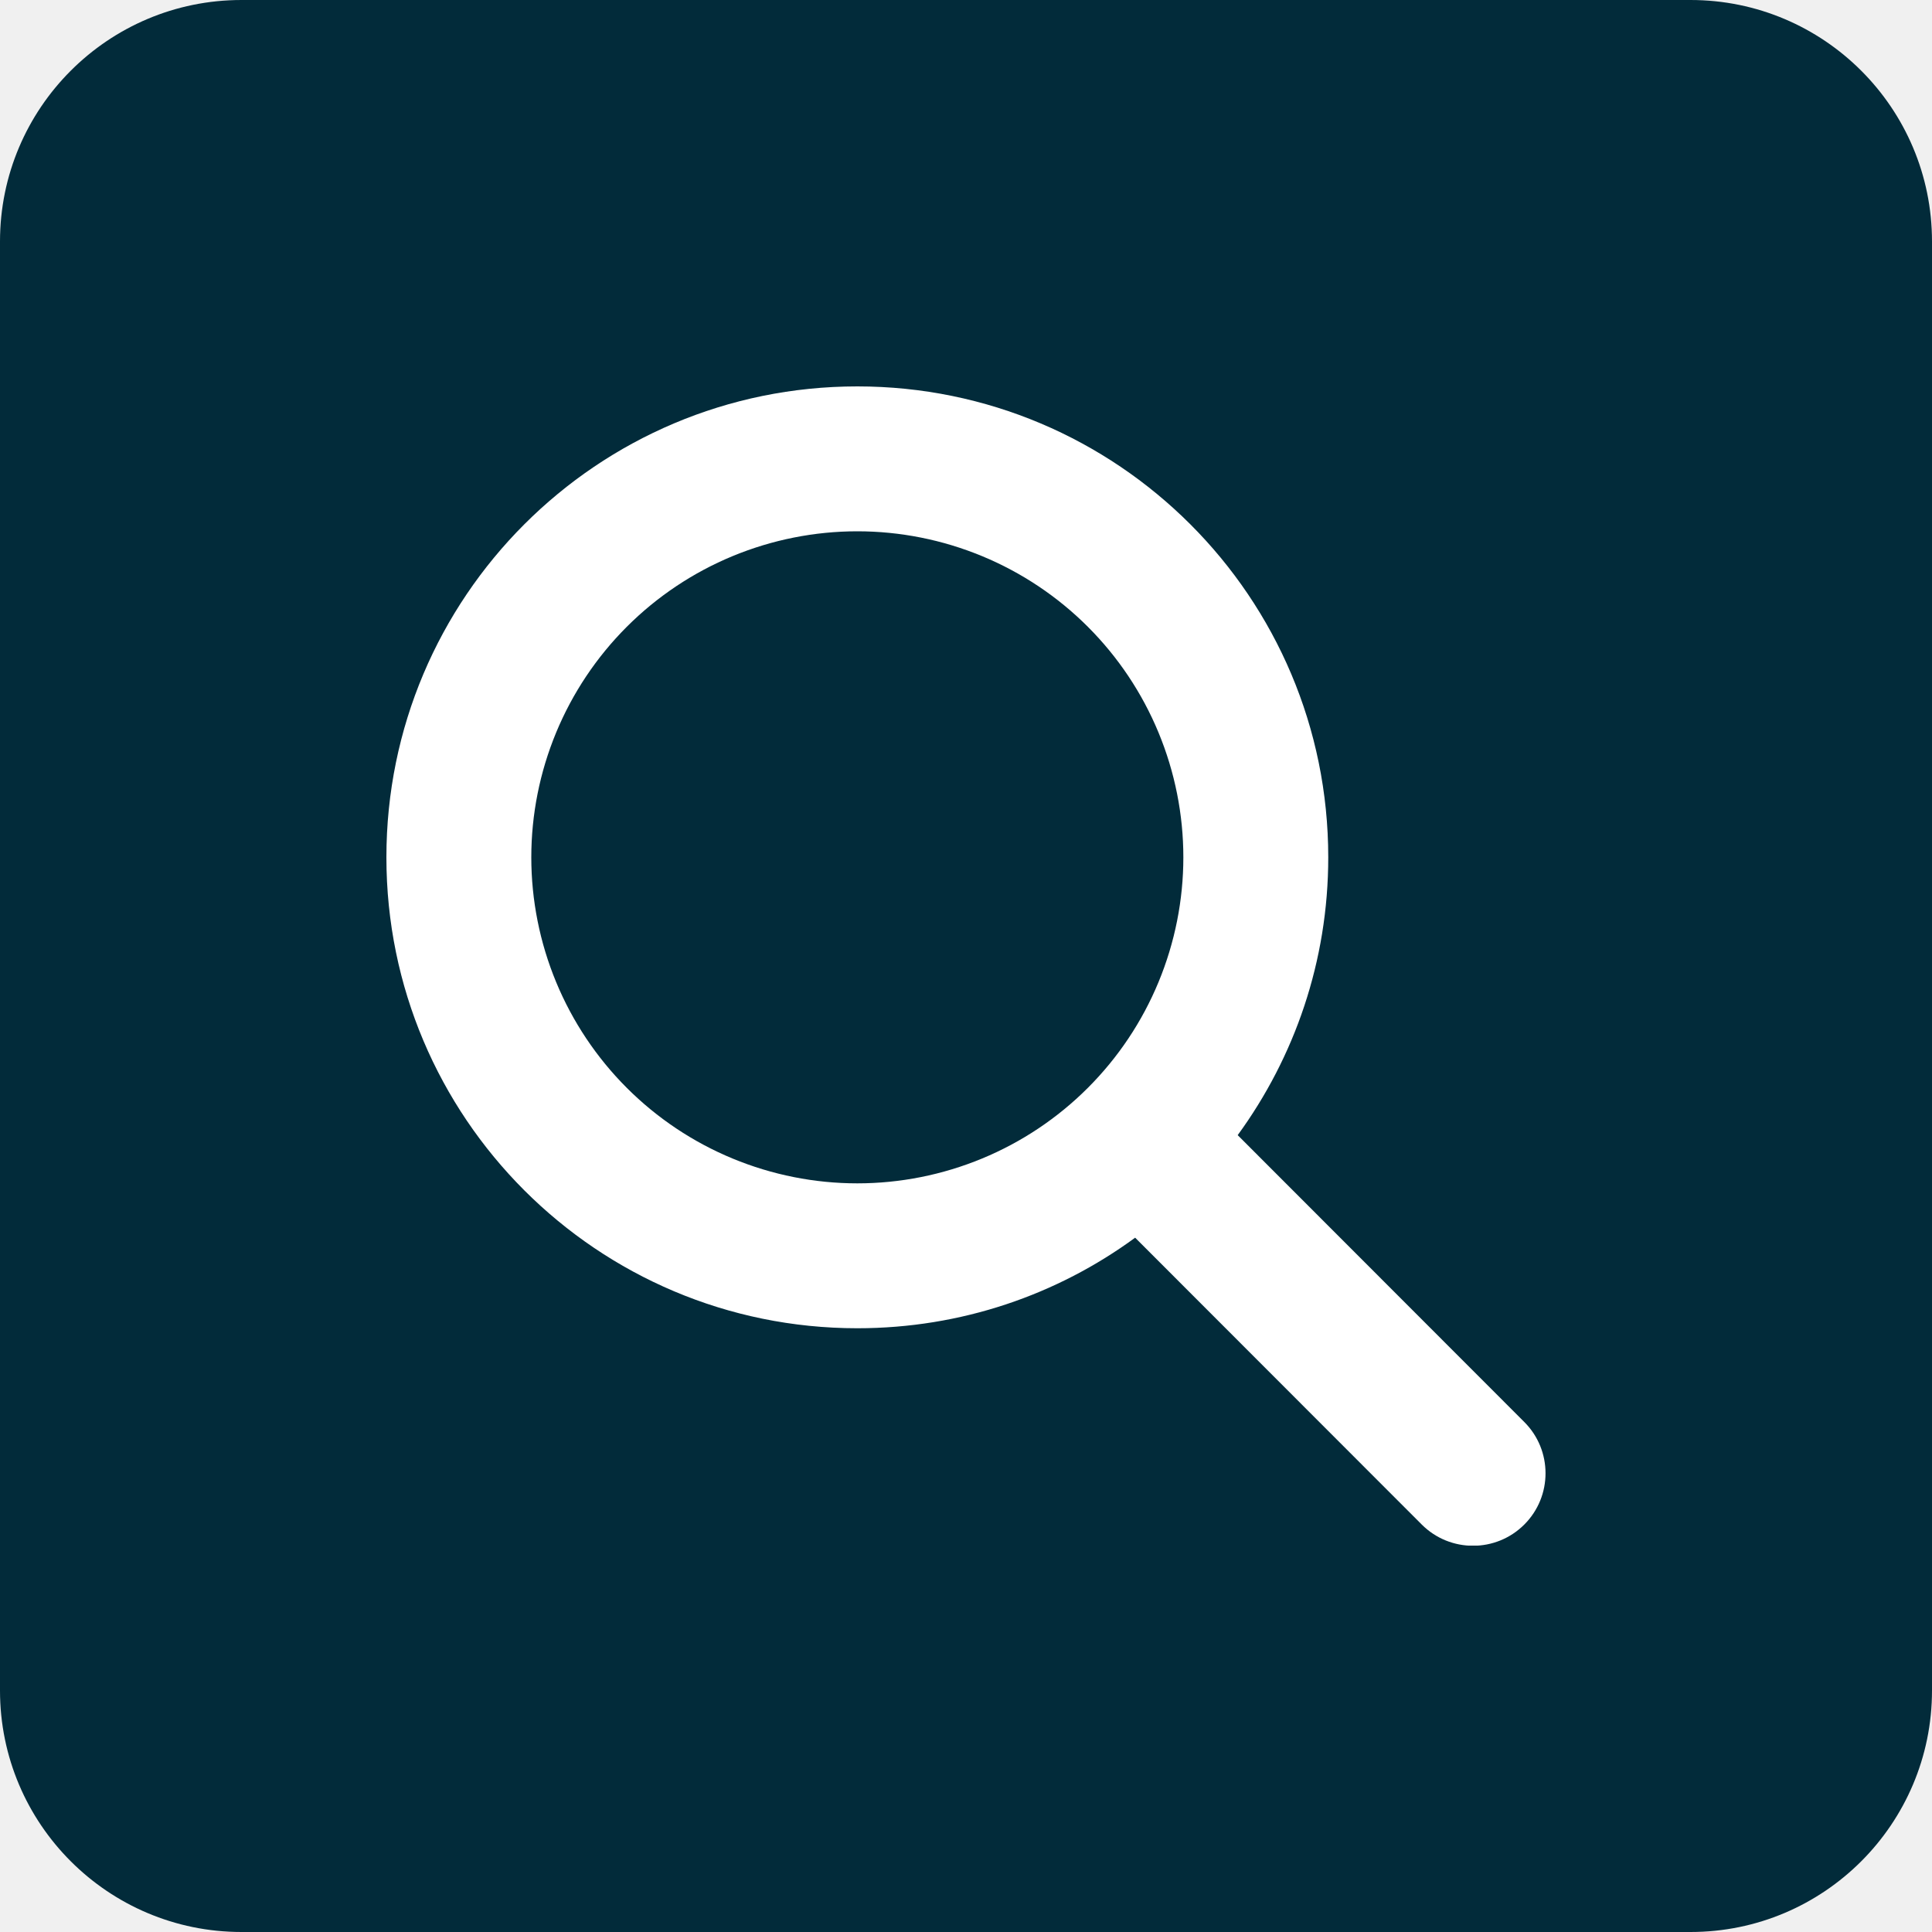
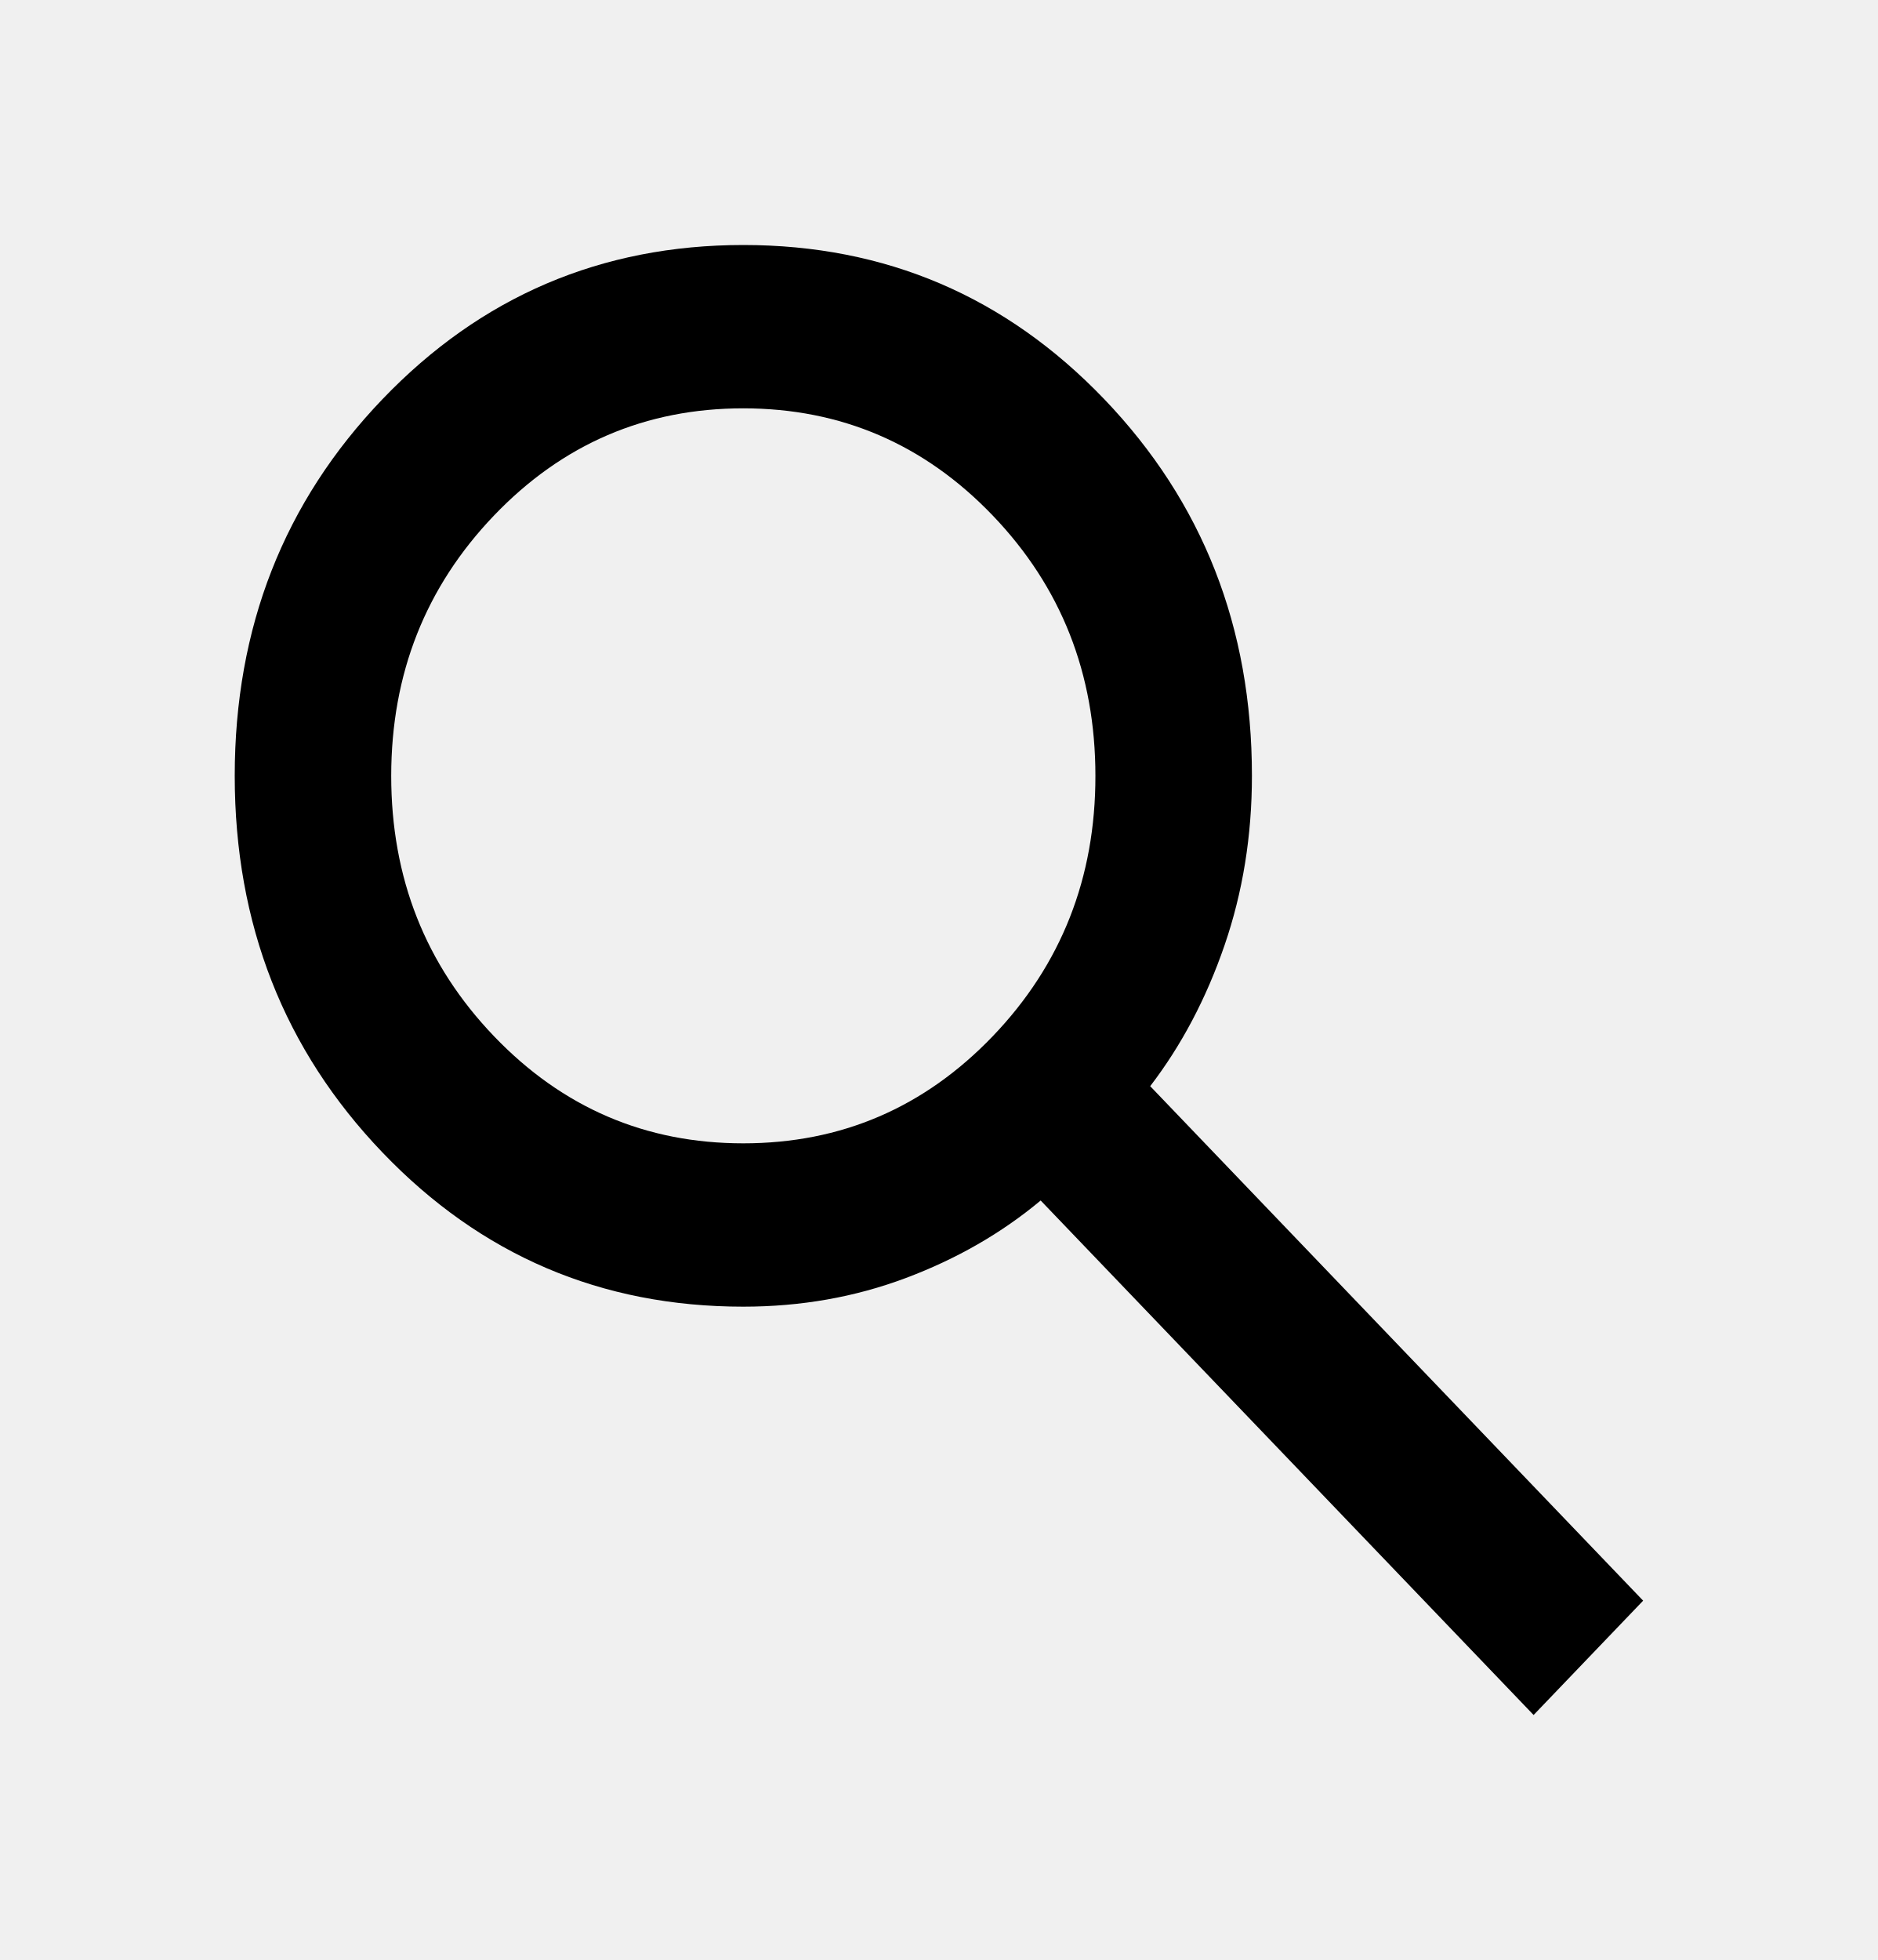
- <svg xmlns="http://www.w3.org/2000/svg" width="40" height="40" viewBox="0 0 40 40" fill="none">
-   <rect width="40" height="40" rx="5" fill="#022B3A" />
-   <g clip-path="url(#clip0_92_6)">
-     <path d="M27.5 17.75C27.5 19.902 26.802 21.889 25.625 23.502L31.559 29.441C32.145 30.027 32.145 30.978 31.559 31.564C30.973 32.15 30.022 32.15 29.436 31.564L23.502 25.625C21.889 26.806 19.902 27.5 17.75 27.5C12.364 27.5 8 23.136 8 17.75C8 12.364 12.364 8 17.75 8C23.136 8 27.5 12.364 27.5 17.75ZM17.75 24.5C18.636 24.5 19.514 24.325 20.333 23.986C21.152 23.647 21.896 23.15 22.523 22.523C23.15 21.896 23.647 21.152 23.986 20.333C24.325 19.514 24.5 18.636 24.5 17.75C24.5 16.864 24.325 15.986 23.986 15.167C23.647 14.348 23.15 13.604 22.523 12.977C21.896 12.35 21.152 11.853 20.333 11.514C19.514 11.175 18.636 11 17.75 11C16.864 11 15.986 11.175 15.167 11.514C14.348 11.853 13.604 12.35 12.977 12.977C12.35 13.604 11.853 14.348 11.514 15.167C11.175 15.986 11 16.864 11 17.75C11 18.636 11.175 19.514 11.514 20.333C11.853 21.152 12.35 21.896 12.977 22.523C13.604 23.15 14.348 23.647 15.167 23.986C15.986 24.325 16.864 24.5 17.75 24.5Z" fill="white" />
-   </g>
-   <defs>
-     <clipPath id="clip0_92_6">
-       <rect width="24" height="24" fill="white" transform="translate(8 8)" />
-     </clipPath>
-   </defs>
+ <svg xmlns="http://www.w3.org/2000/svg" width="46" height="48" viewBox="0 0 46 48" fill="none">
+   <path d="M37.567 42L25.492 29.4C24.533 30.2 23.431 30.833 22.185 31.3C20.94 31.767 19.614 32 18.208 32C14.726 32 11.78 30.741 9.369 28.224C6.957 25.707 5.751 22.632 5.75 19C5.75 15.367 6.956 12.292 9.369 9.776C11.781 7.26 14.728 6.001 18.208 6C21.69 6 24.637 7.259 27.05 9.776C29.462 12.293 30.668 15.368 30.667 19C30.667 20.467 30.443 21.85 29.996 23.15C29.549 24.45 28.942 25.6 28.175 26.6L40.25 39.2L37.567 42ZM18.208 28C20.604 28 22.641 27.125 24.319 25.376C25.996 23.627 26.835 21.501 26.833 19C26.833 16.5 25.995 14.375 24.319 12.626C22.642 10.877 20.605 10.001 18.208 10C15.812 10 13.776 10.875 12.1 12.626C10.424 14.377 9.585 16.501 9.583 19C9.583 21.5 10.422 23.625 12.1 25.376C13.778 27.127 15.814 28.001 18.208 28Z" fill="black" />
</svg>
